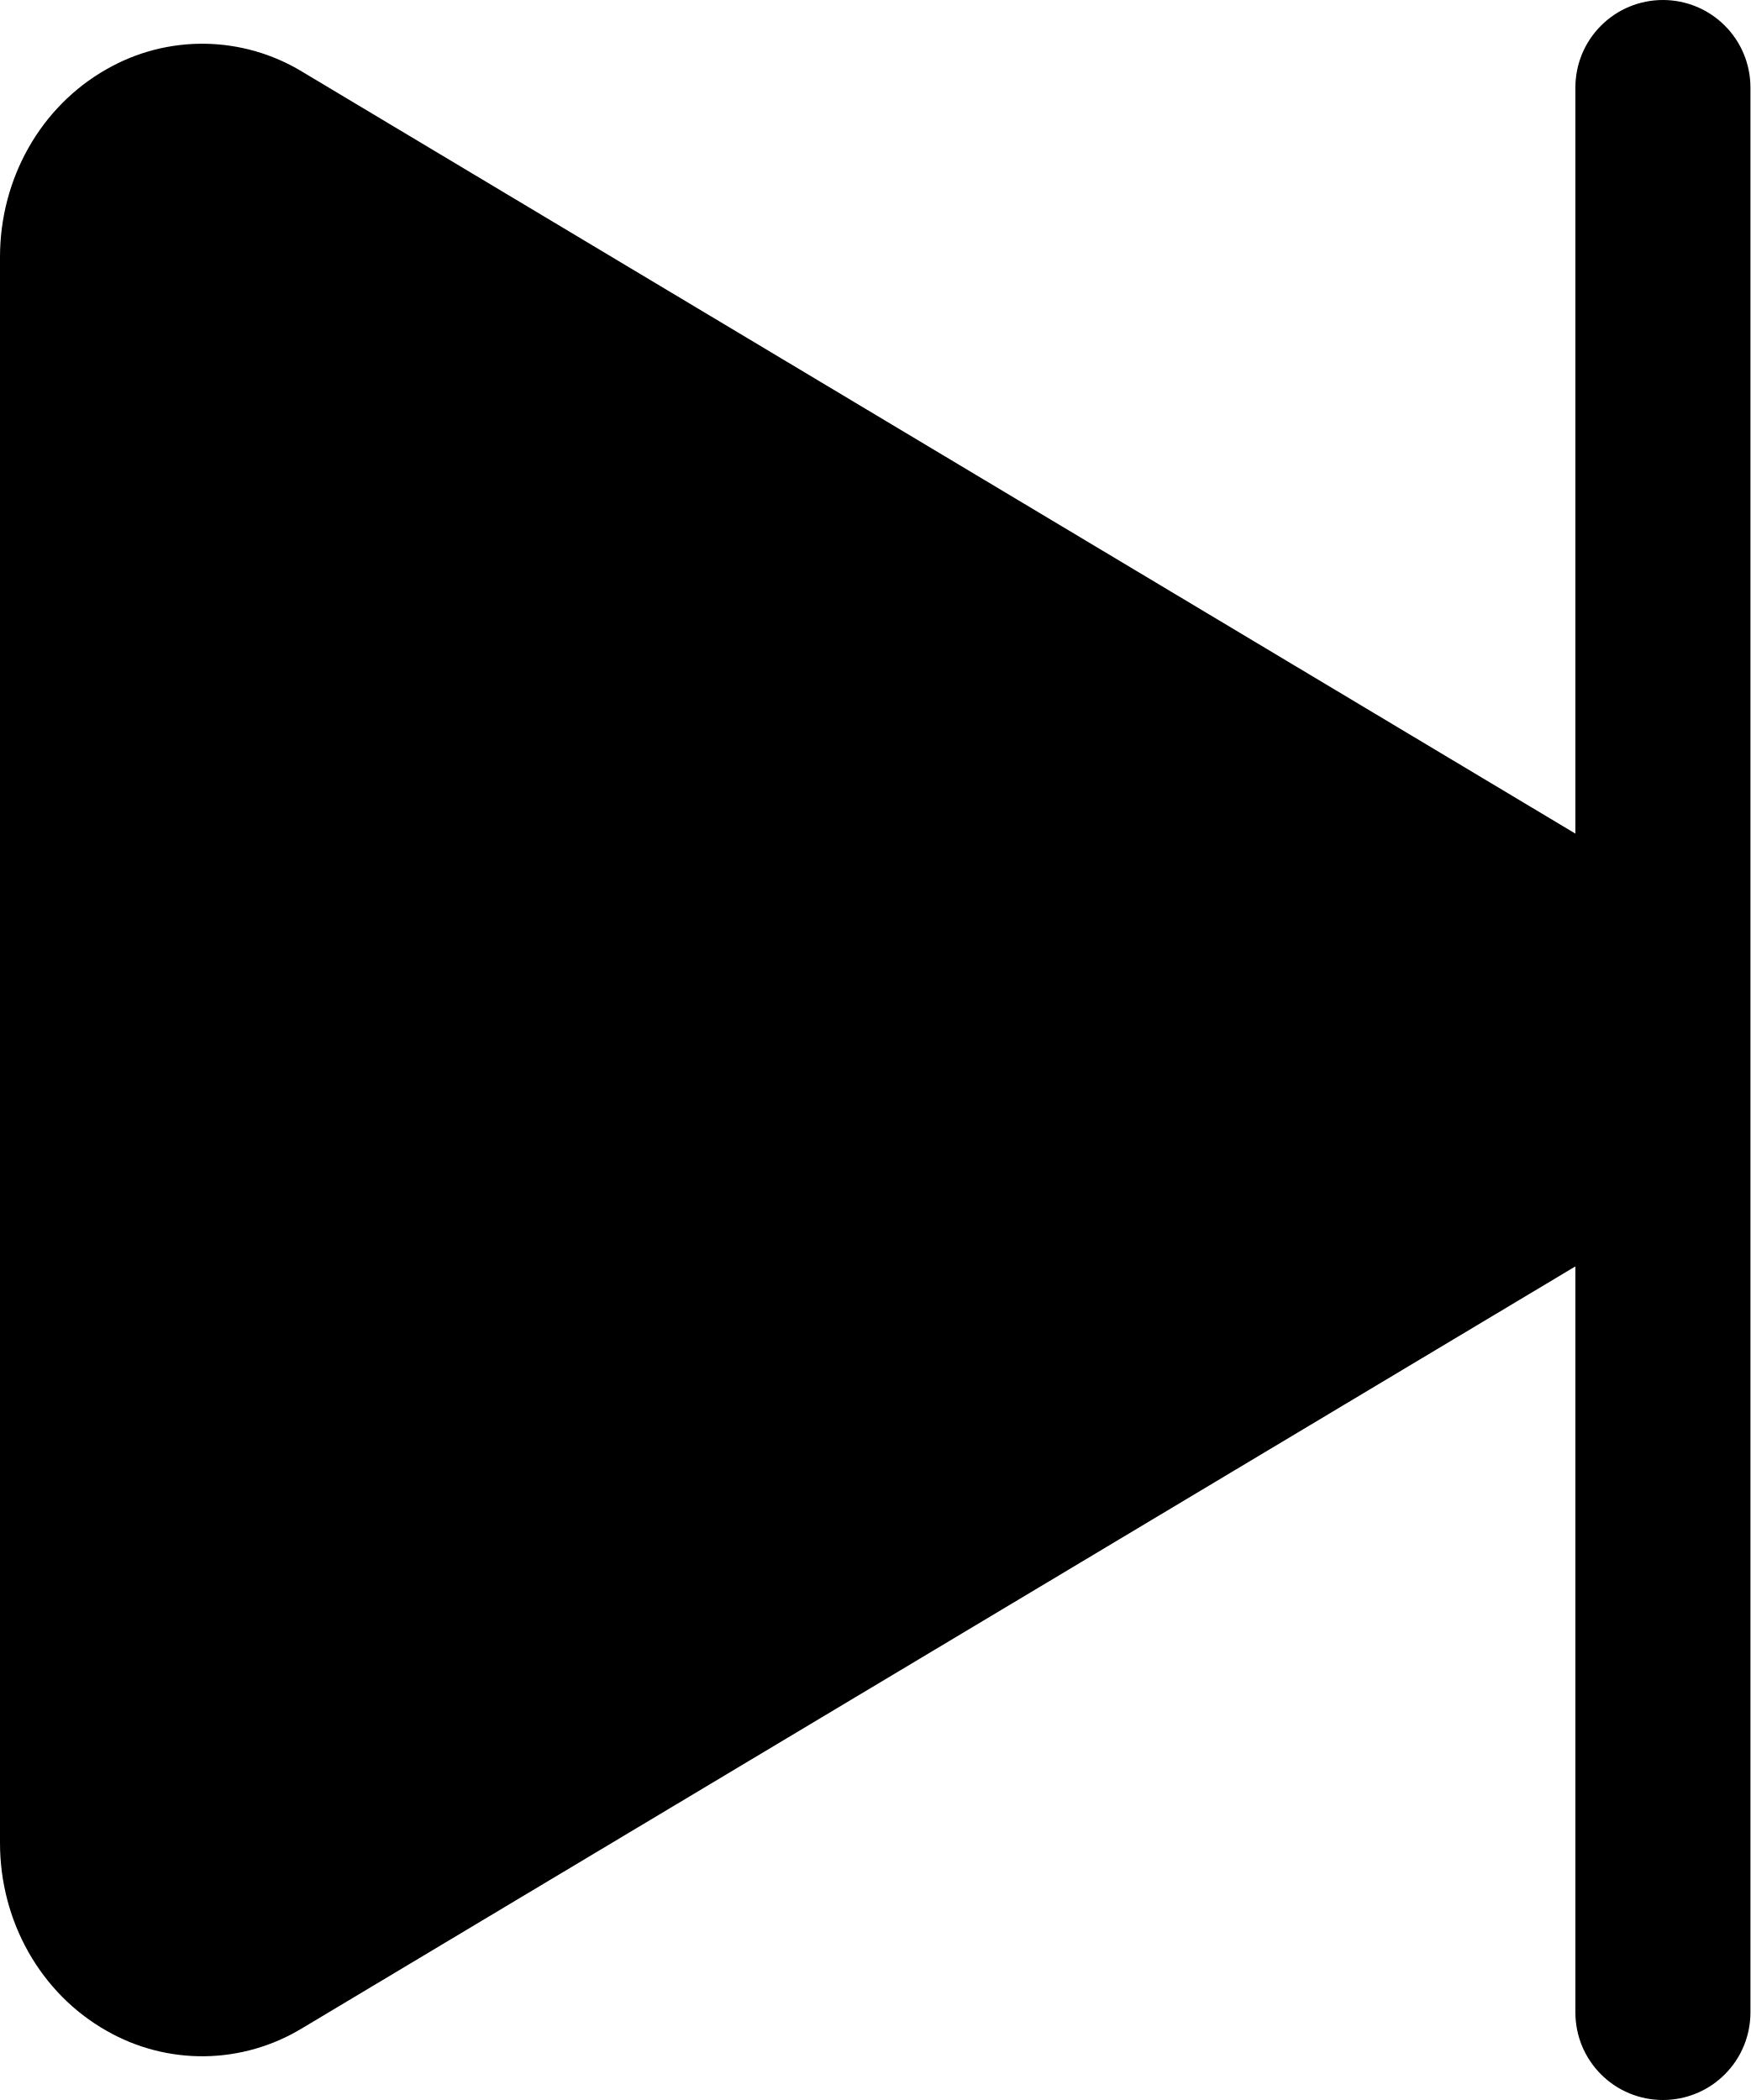
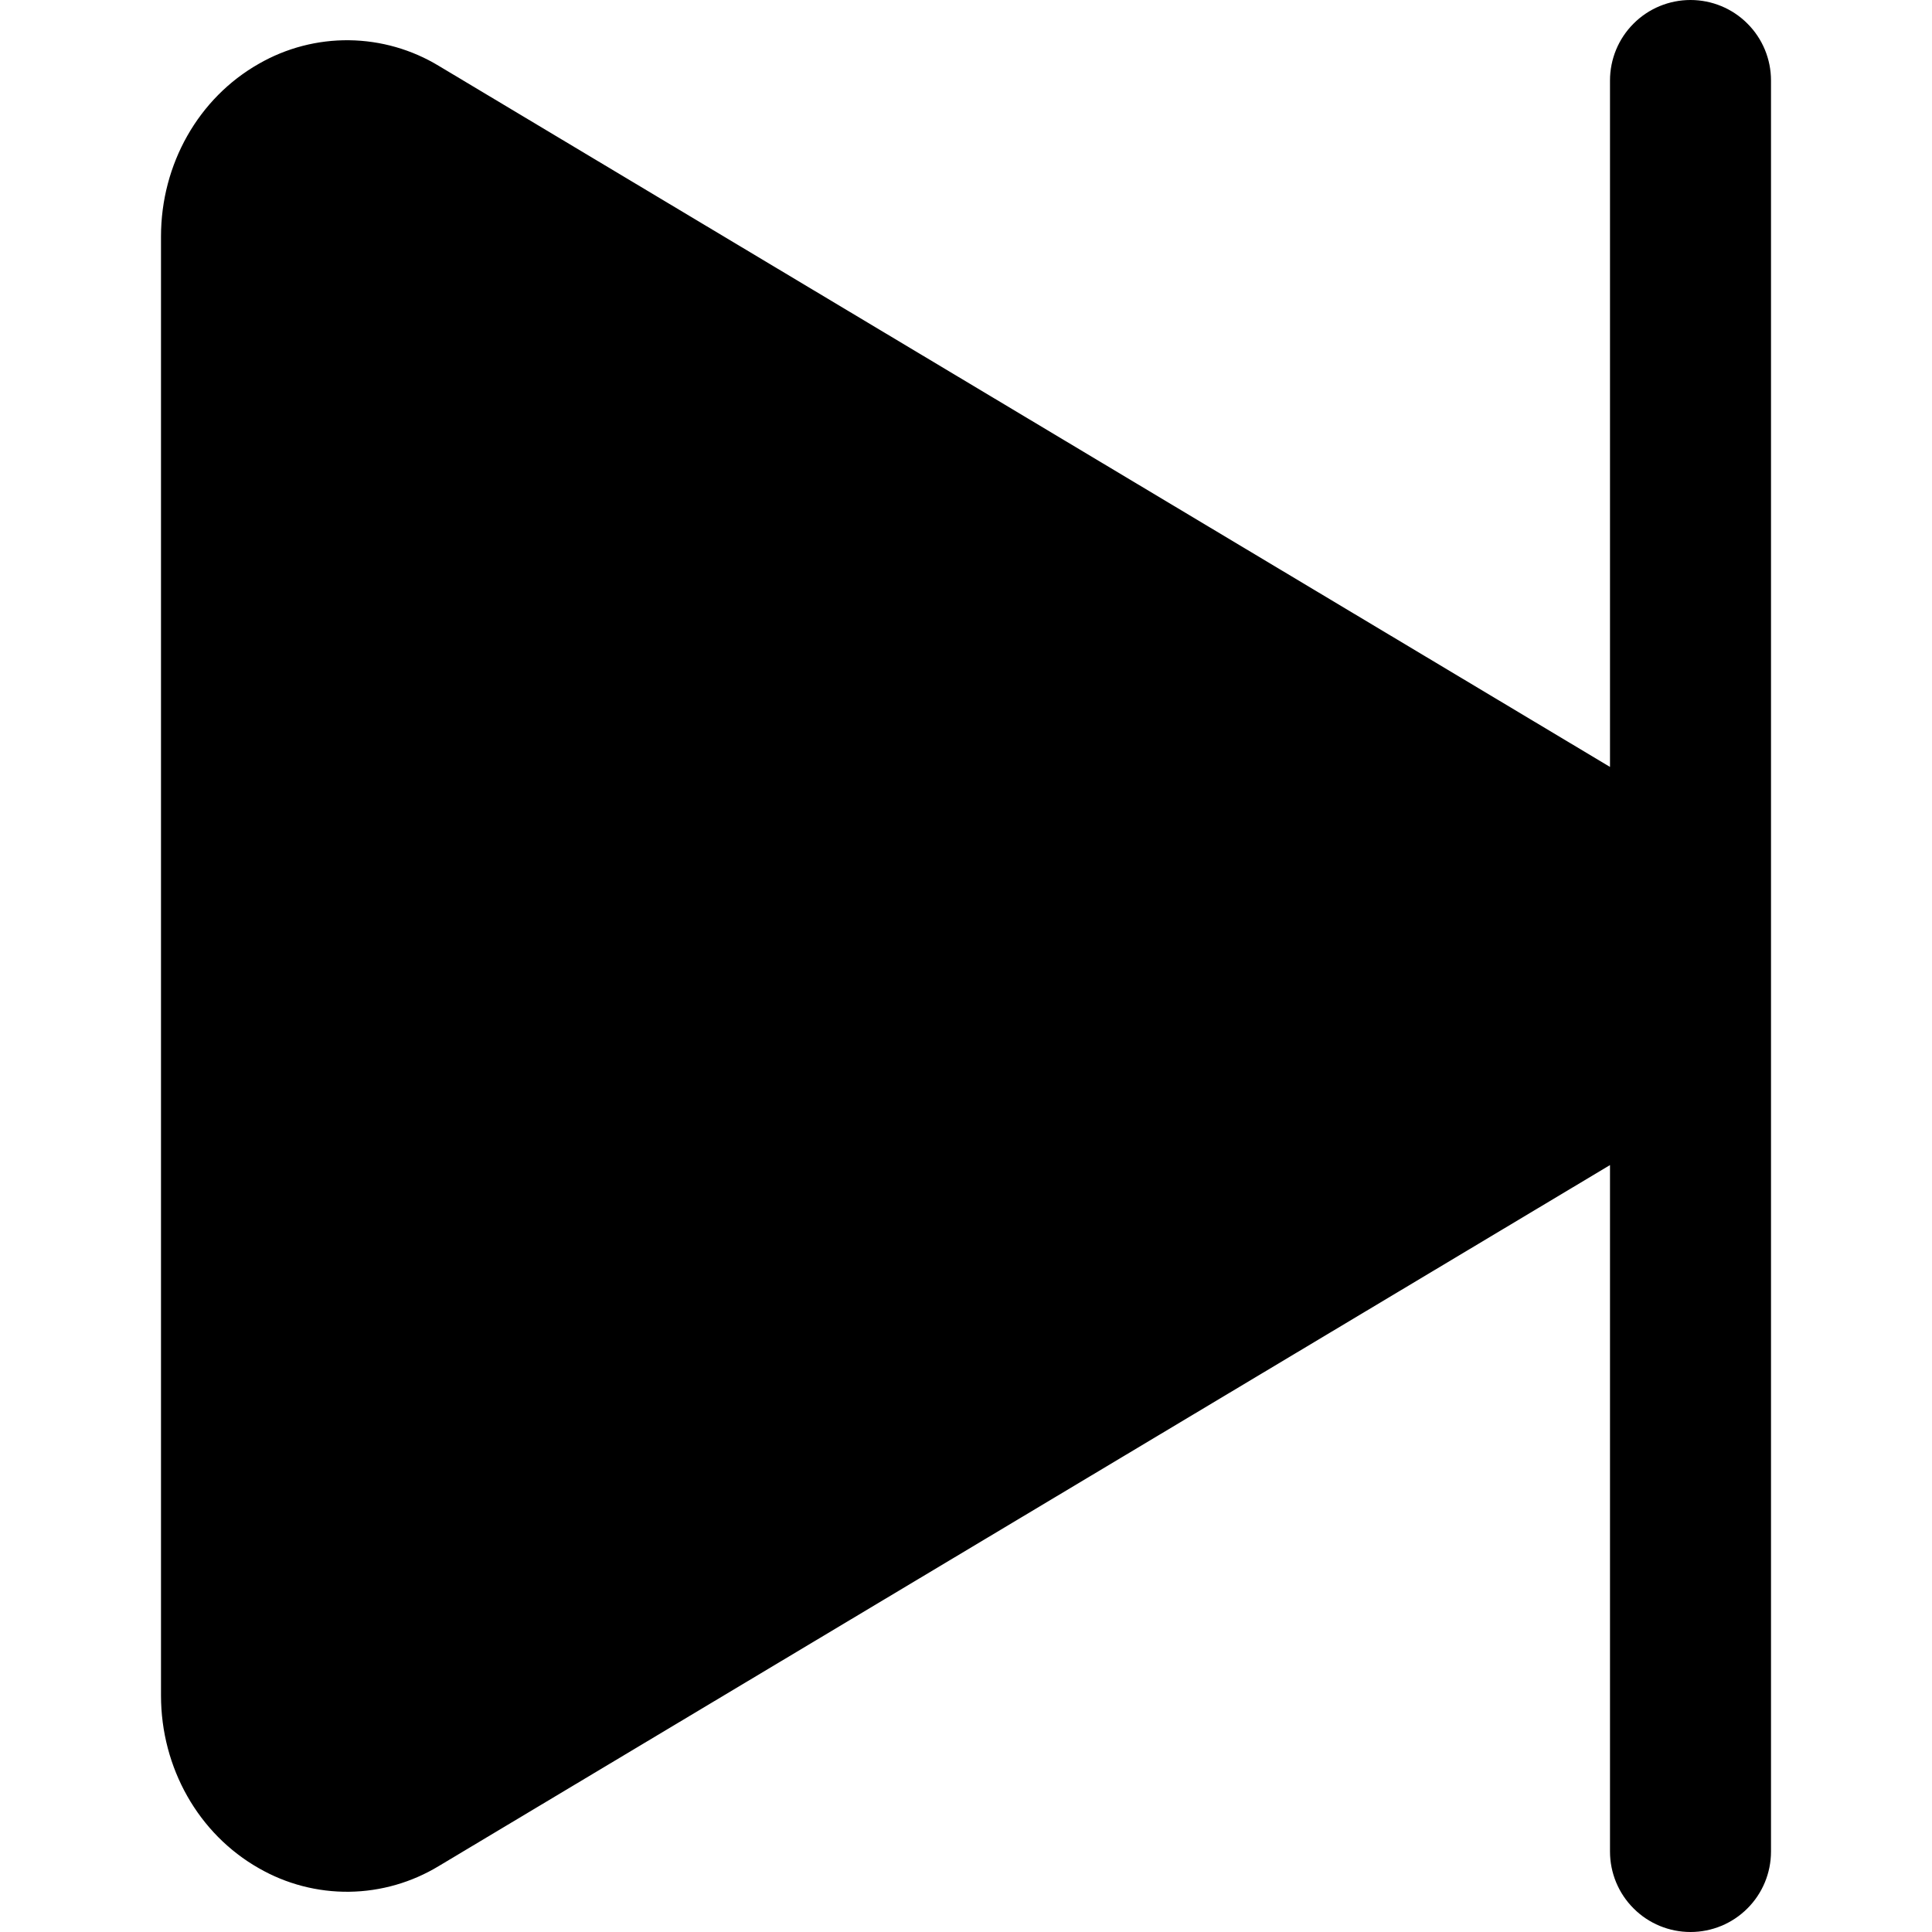
- <svg xmlns="http://www.w3.org/2000/svg" width="20" height="24" viewBox="0 0 20 24" fill="none">
+ <svg xmlns="http://www.w3.org/2000/svg" width="20" height="20" viewBox="0 0 20 24" fill="none">
  <path d="M19 0C18.735 0 18.48 0.105 18.293 0.293C18.105 0.48 18 0.735 18 1V9.527L3.452 0.819C3.116 0.615 2.731 0.505 2.338 0.5C1.945 0.495 1.557 0.596 1.216 0.792C0.466 1.217 0 2.039 0 2.938V21.062C0 21.961 0.466 22.783 1.216 23.208C1.557 23.404 1.945 23.505 2.338 23.5C2.731 23.495 3.116 23.384 3.452 23.18L18 14.473V23C18 23.265 18.105 23.52 18.293 23.707C18.48 23.895 18.735 24 19 24C19.265 24 19.52 23.895 19.707 23.707C19.895 23.52 20 23.265 20 23V1C20 0.735 19.895 0.48 19.707 0.293C19.52 0.105 19.265 0 19 0Z" fill="black" />
</svg>
